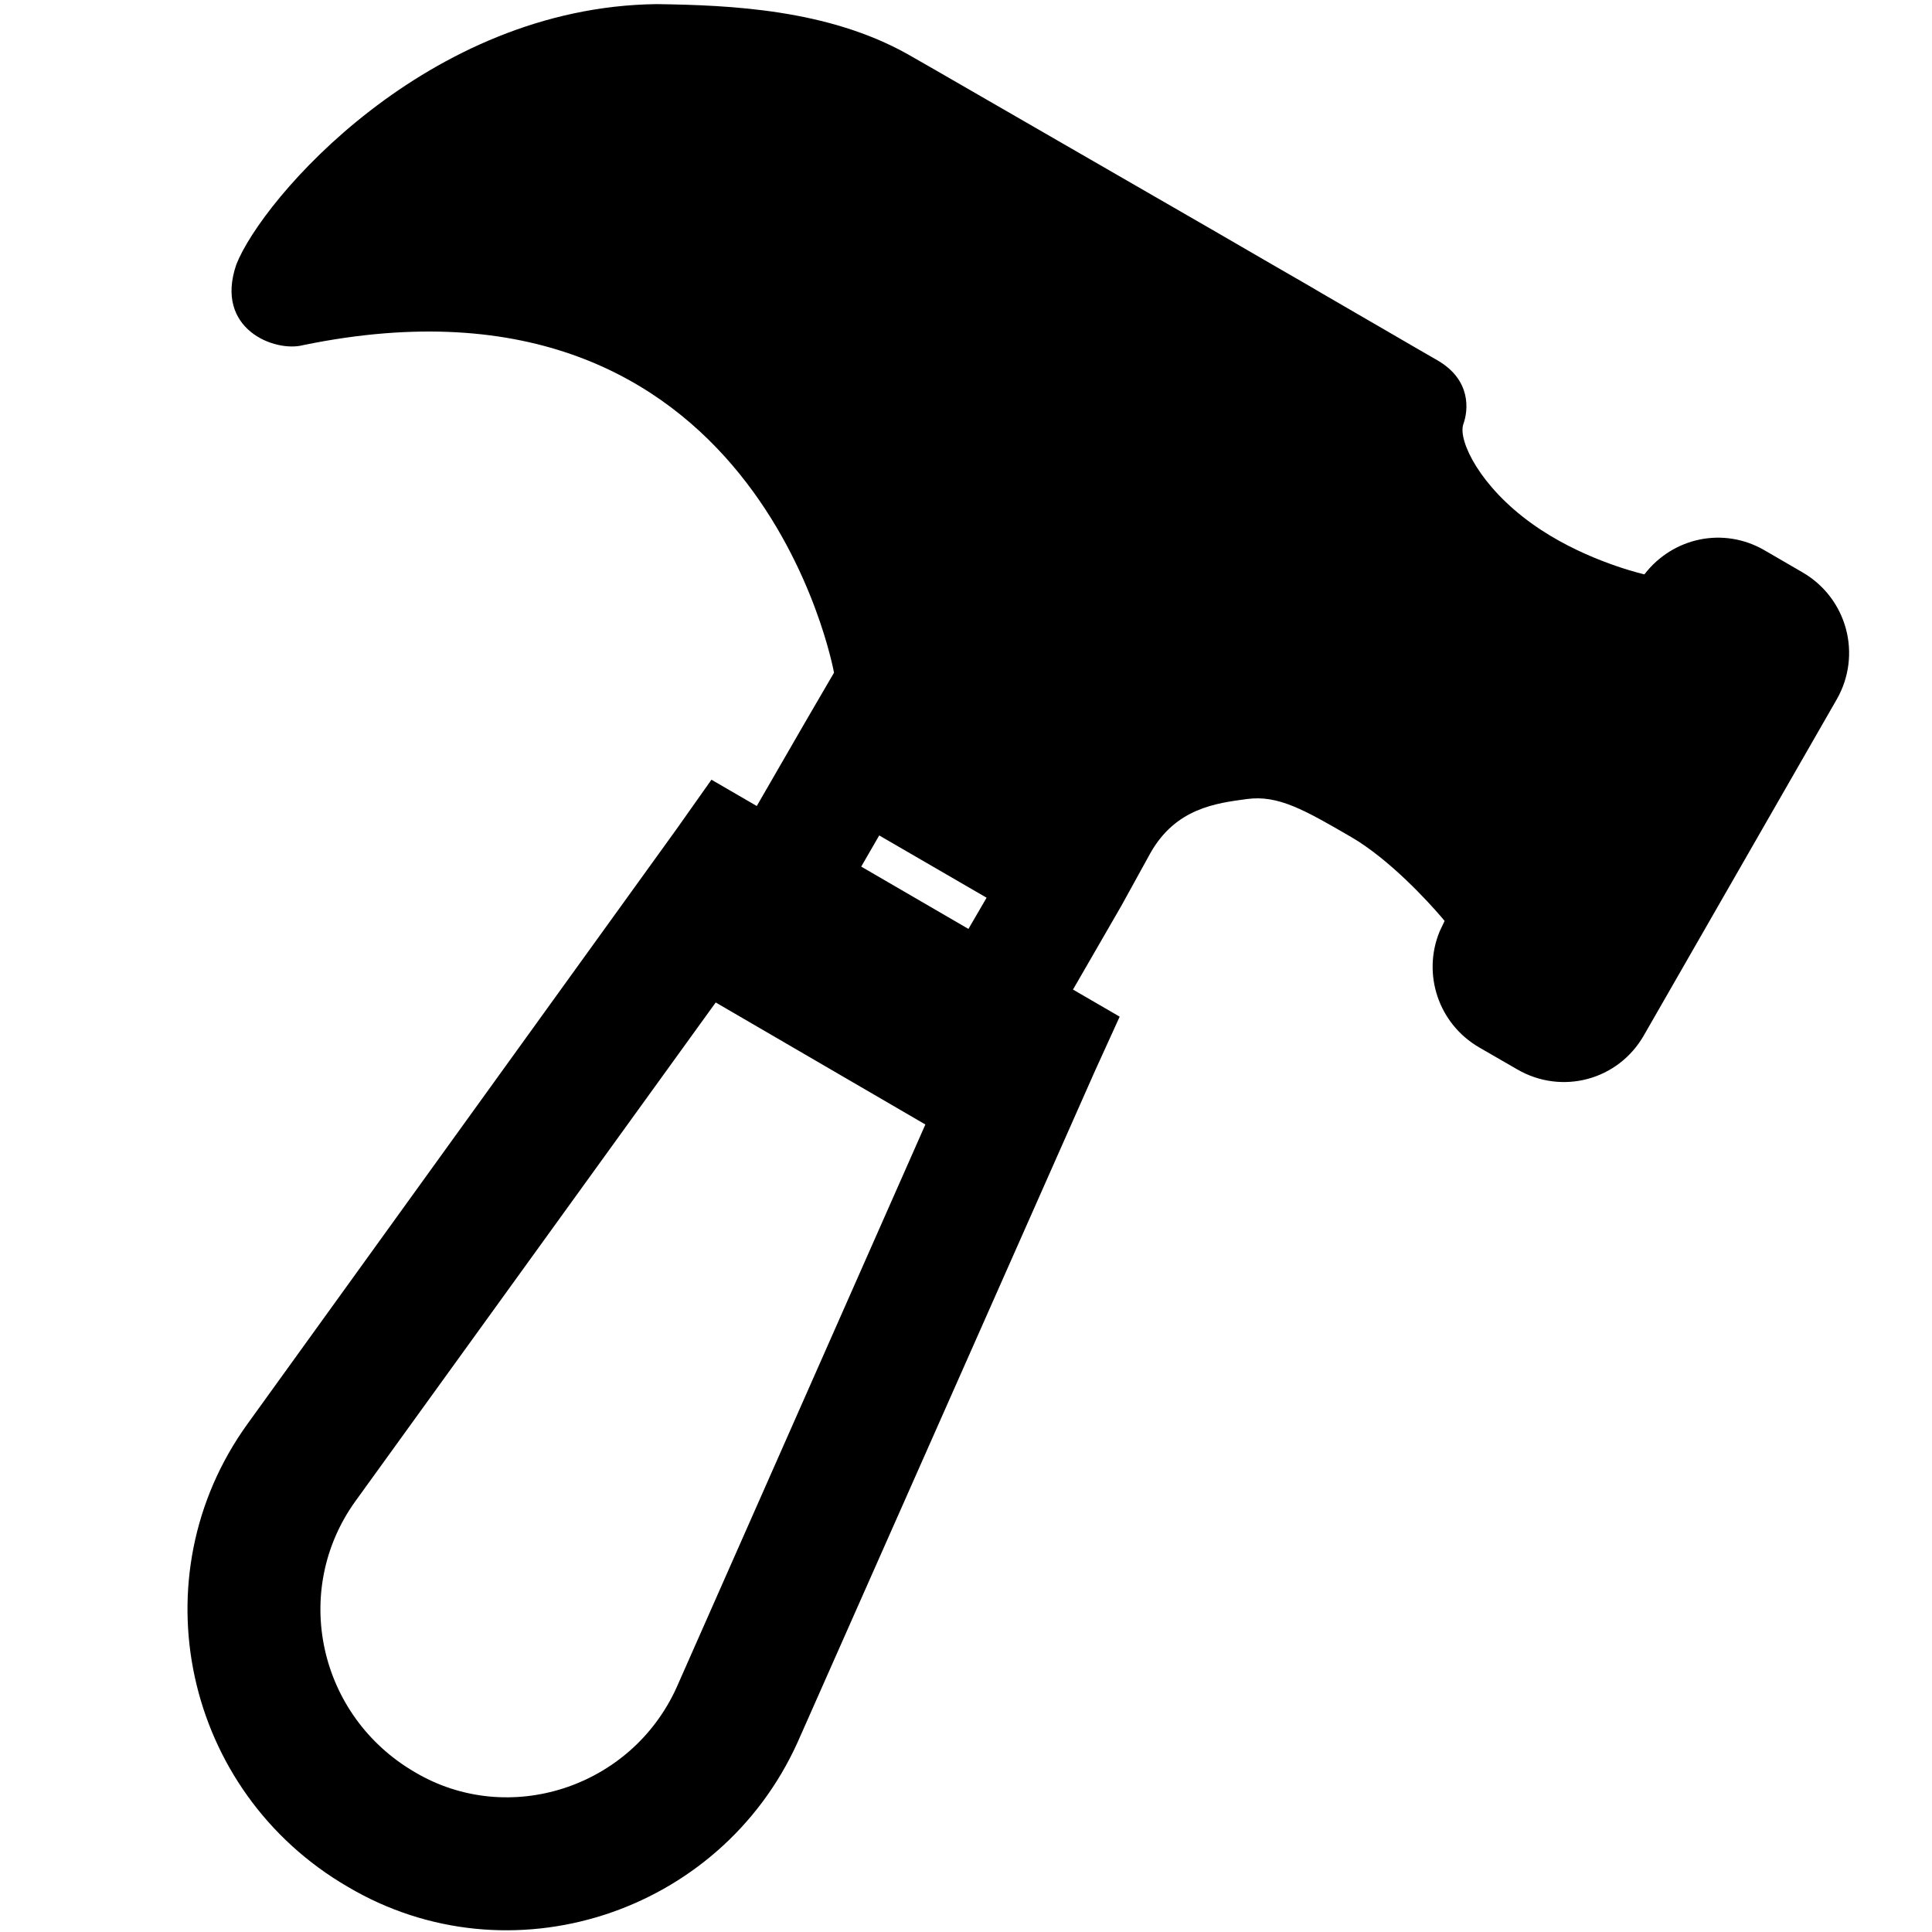
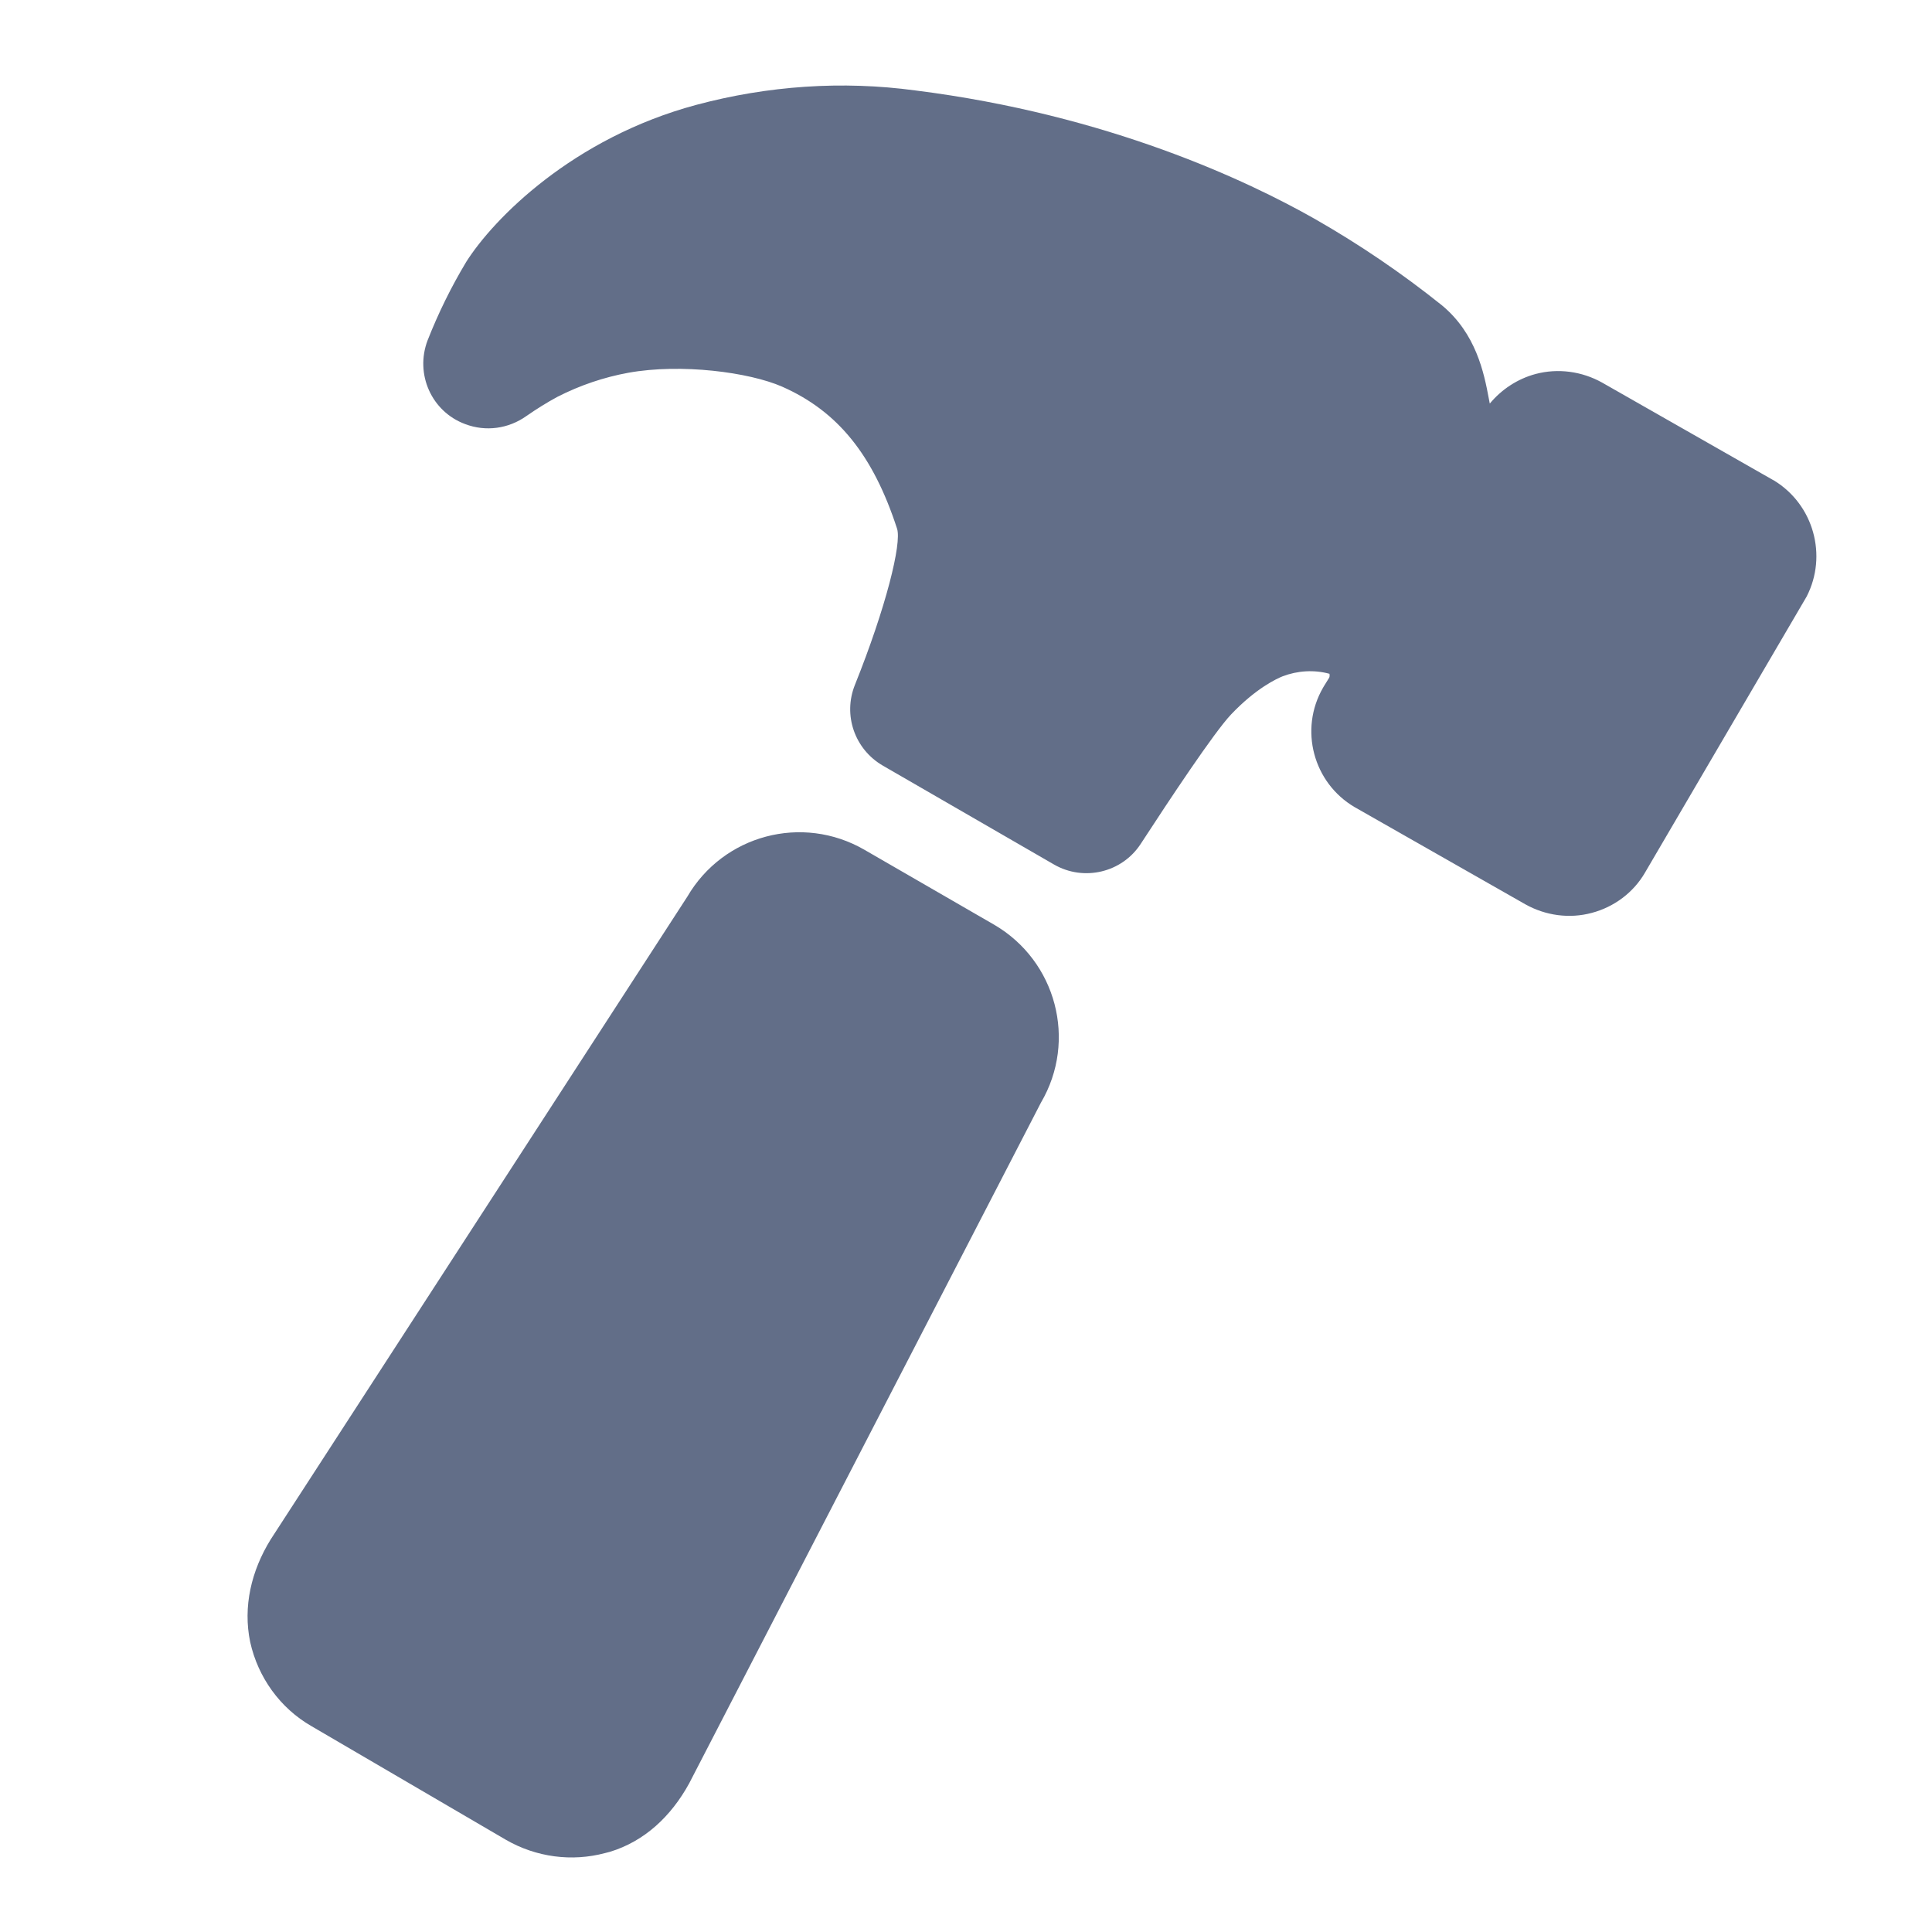
<svg xmlns="http://www.w3.org/2000/svg" width="16px" height="16px" viewBox="0 0 16 16" version="1.1">
  <g id="ICON-/-toolbar-/-build" stroke="none" stroke-width="1" fill="none" fill-rule="evenodd">
-     <path d="M6.232,0.758 L6.702,0.759 L7.143,0.759 L7.247,0.76 L7.716,0.761 L7.799,0.761 L8.139,0.762 L8.191,0.762 L8.36,0.762 C8.681,0.763 8.787,0.988 8.809,1.116 C8.841,1.255 9.187,1.491 9.712,1.542 C10.189,1.59 10.641,1.466 10.719,1.443 L10.729,1.44 C10.78,1.056 11.099,0.769 11.491,0.77 L11.855,0.771 C12.282,0.772 12.625,1.115 12.626,1.542 L12.634,4.75 C12.635,5.177 12.294,5.518 11.866,5.517 L11.503,5.517 C11.111,5.516 10.79,5.227 10.739,4.85 L10.731,4.753 L10.687,4.737 C10.545,4.687 10.086,4.539 9.712,4.538 C9.263,4.537 9.015,4.538 8.809,4.697 C8.605,4.854 8.335,5.058 8.34,5.486 L8.35,5.984 L8.35,6.784 L8.797,6.785 L8.845,7.281 L9.492,13.326 C9.645,14.881 8.416,16.239 6.864,16.222 C5.296,16.218 4.07,14.873 4.228,13.318 L4.842,7.277 L4.888,6.776 L5.322,6.777 L5.322,5.98 L5.324,5.501 C5.324,5.501 3.04,2.791 0.16,5.35 C-0.011,5.52 -0.545,5.605 -0.653,5.048 C-0.74,4.471 -0.35,2.409 1.284,1.44 C1.817,1.142 2.533,0.769 3.292,0.76 C3.357,0.76 3.446,0.759 3.554,0.759 L6.232,0.758 Z M5.841,8.356 L5.322,13.424 C5.23,14.334 5.946,15.12 6.872,15.122 C7.77,15.132 8.486,14.34 8.397,13.432 L7.85,8.363 L5.841,8.356 Z M6.322,6.481 L6.322,6.779 L7.349,6.782 L7.35,6.483 L6.322,6.481 Z" id="形状结合" fill="#000000" transform="translate(5.9848, 8.4899) rotate(30) translate(-5.9848, -8.4899)" />
+     <path d="M5.692,7.426 C5.99,6.915 6.643,6.74 7.158,7.037 L8.233,7.658 C8.748,7.958 8.922,8.618 8.621,9.131 L5.707,14.77 C5.557,15.043 5.337,15.249 5.051,15.336 L5.012,15.346 C4.736,15.42 4.44,15.381 4.189,15.236 L2.579,14.295 C2.32,14.146 2.137,13.892 2.072,13.599 C2.011,13.306 2.081,13.009 2.241,12.75 Z M5.768,0.868 C6.359,0.71 6.974,0.667 7.58,0.749 C9.18,0.95 10.337,1.5 10.887,1.812 C11.257,2.023 11.61,2.263 11.942,2.529 C12.224,2.763 12.29,3.087 12.33,3.302 C12.333,3.312 12.334,3.329 12.338,3.342 C12.435,3.225 12.568,3.137 12.718,3.097 C12.903,3.048 13.101,3.075 13.269,3.169 L14.678,3.972 L14.691,3.979 C15.02,4.179 15.136,4.601 14.962,4.94 L14.948,4.964 L13.623,7.227 C13.528,7.391 13.368,7.511 13.183,7.56 C12.998,7.61 12.8,7.583 12.632,7.489 L11.218,6.684 C10.876,6.483 10.757,6.041 10.957,5.695 L10.964,5.683 L11.008,5.612 C11.012,5.604 11.012,5.59 11.01,5.58 C10.882,5.545 10.745,5.554 10.622,5.601 C10.575,5.62 10.404,5.697 10.195,5.917 C10.054,6.066 9.687,6.62 9.448,6.987 C9.293,7.227 8.975,7.302 8.728,7.159 L7.312,6.341 C7.077,6.205 6.98,5.921 7.08,5.672 C7.337,5.032 7.469,4.499 7.429,4.378 C7.231,3.769 6.939,3.406 6.477,3.202 C6.205,3.083 5.642,3.008 5.204,3.087 C5.001,3.124 4.803,3.191 4.617,3.286 C4.528,3.334 4.442,3.388 4.36,3.445 C4.211,3.551 4.023,3.577 3.852,3.512 C3.574,3.409 3.435,3.098 3.541,2.819 C3.63,2.593 3.736,2.377 3.861,2.169 C4.086,1.813 4.742,1.143 5.768,0.868 Z" id="形状结合" fill="#626E88" fill-rule="nonzero" />
  </g>
</svg>
